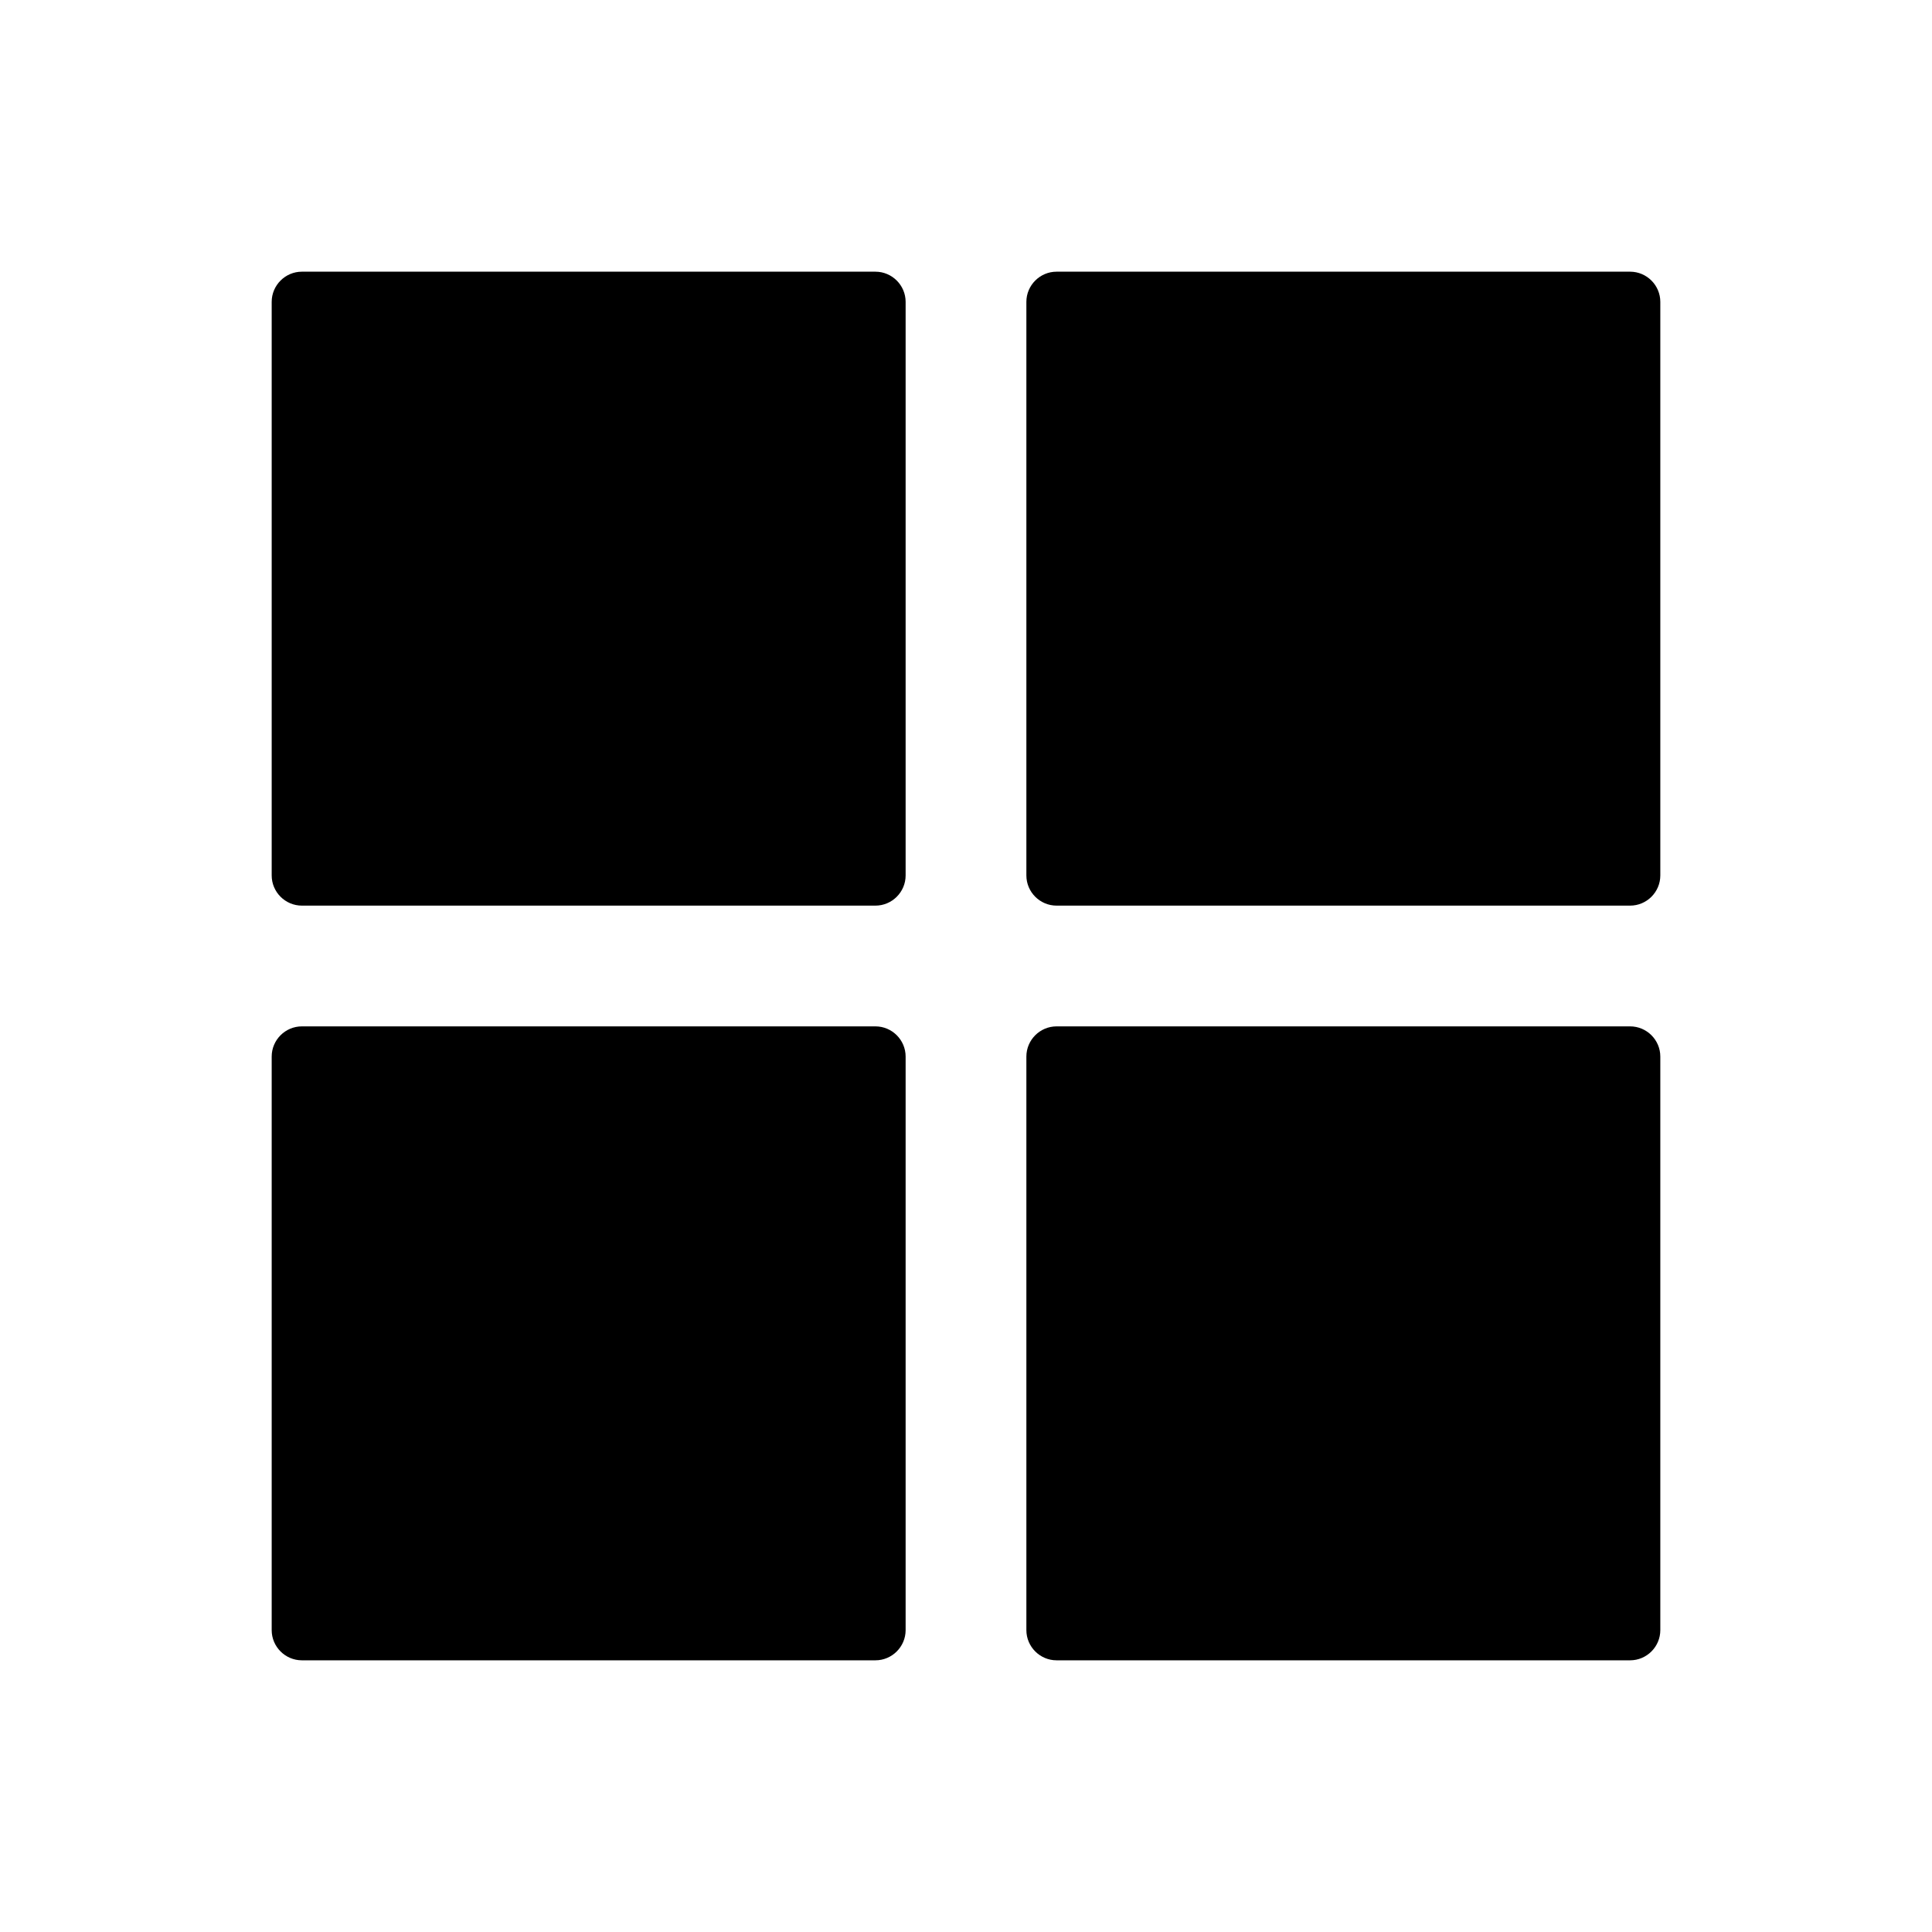
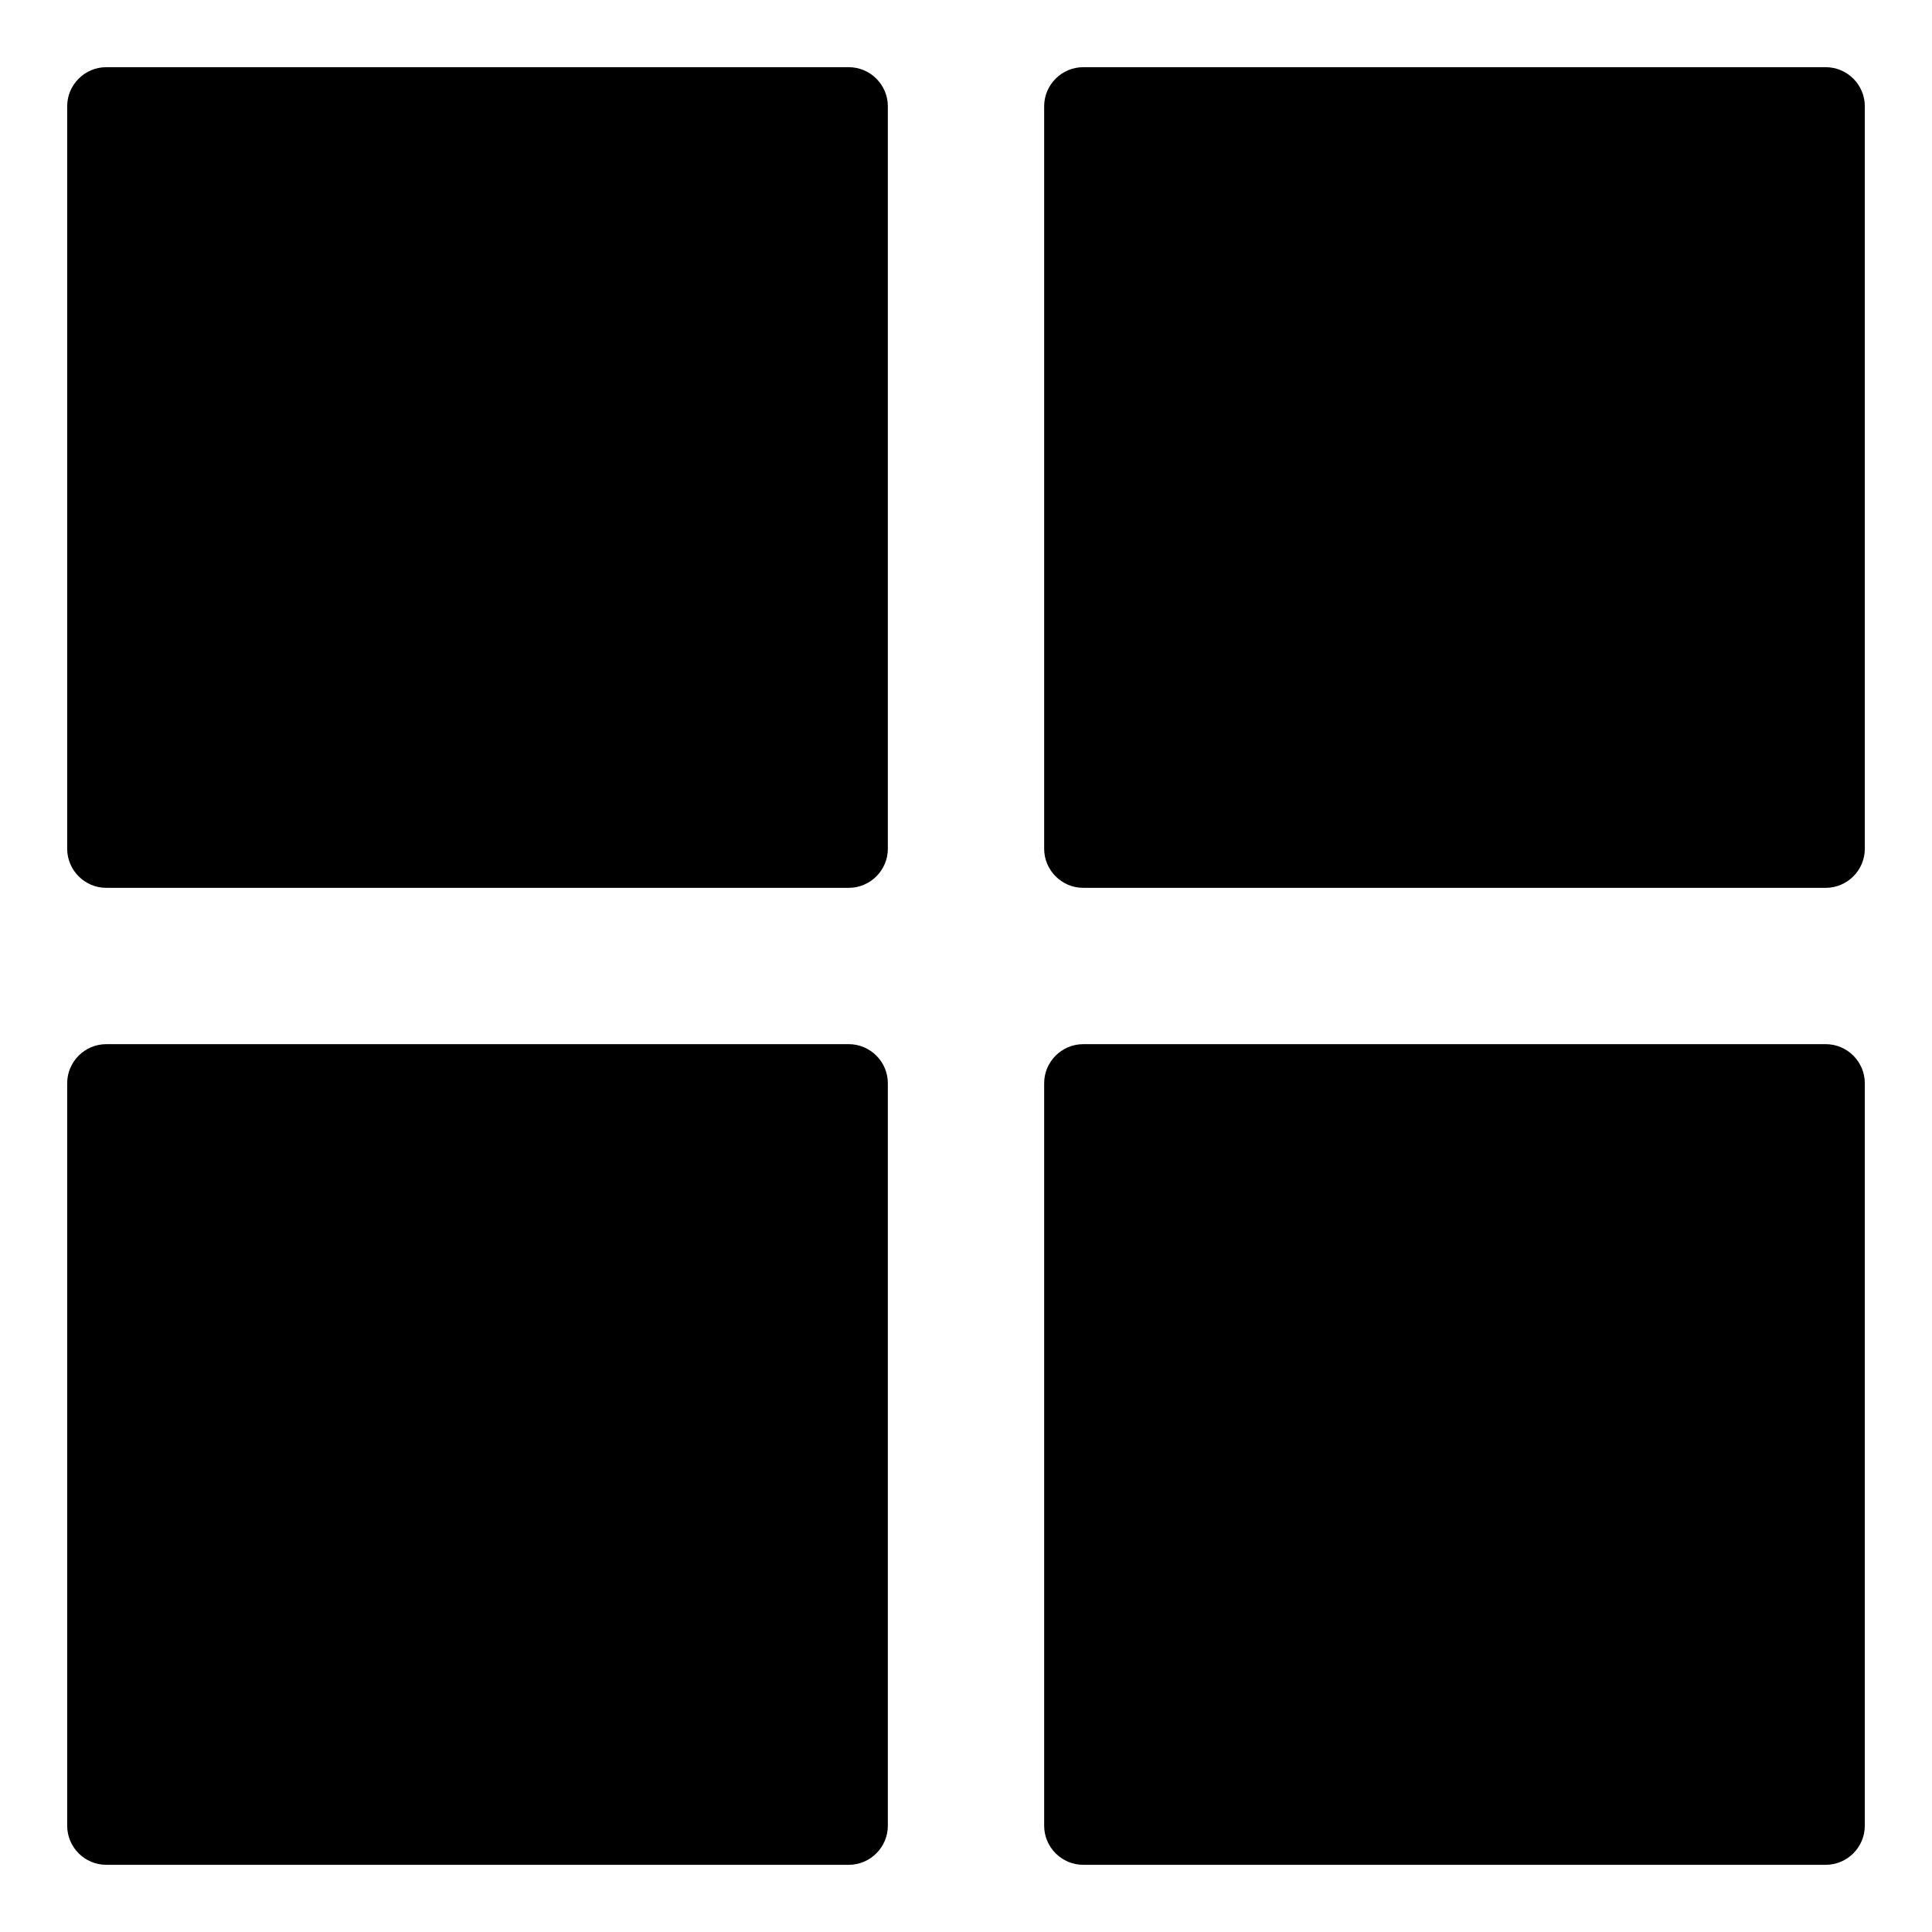
- <svg xmlns="http://www.w3.org/2000/svg" t="1548731904034" class="icon" style="" viewBox="0 0 1024 1024" version="1.1" p-id="2570" width="200" height="200">
+ <svg xmlns="http://www.w3.org/2000/svg" t="1548753268355" class="icon" style="" viewBox="0 0 1024 1024" version="1.1" p-id="1783" width="200" height="200">
  <defs>
    <style type="text/css" />
  </defs>
-   <path d="M864 144H560c-8.8 0-16 7.2-16 16v304c0 8.8 7.2 16 16 16h304c8.8 0 16-7.2 16-16V160c0-8.8-7.2-16-16-16zM864 544H560c-8.8 0-16 7.2-16 16v304c0 8.8 7.2 16 16 16h304c8.8 0 16-7.2 16-16V560c0-8.8-7.2-16-16-16zM464 144H160c-8.8 0-16 7.2-16 16v304c0 8.8 7.2 16 16 16h304c8.8 0 16-7.2 16-16V160c0-8.8-7.2-16-16-16zM464 544H160c-8.8 0-16 7.2-16 16v304c0 8.8 7.2 16 16 16h304c8.8 0 16-7.2 16-16V560c0-8.8-7.2-16-16-16z" p-id="2571" />
+   <path d="M967.677 35.61H574.138c-11.392 0-20.713 9.321-20.713 20.713v393.54c0 11.392 9.321 20.713 20.713 20.713h393.54c11.392 0 20.713-9.321 20.713-20.713V56.323c0-11.392-9.321-20.713-20.713-20.713z m0 517.815H574.138c-11.392 0-20.713 9.321-20.713 20.713v393.54c0 11.392 9.321 20.713 20.713 20.713h393.54c11.392 0 20.713-9.321 20.713-20.713V574.138c0-11.392-9.321-20.713-20.713-20.713zM449.862 35.61H56.323c-11.392 0-20.713 9.321-20.713 20.713v393.54c0 11.392 9.321 20.713 20.713 20.713h393.54c11.392 0 20.713-9.321 20.713-20.713V56.323c0-11.392-9.321-20.713-20.713-20.713z m0 517.815H56.323c-11.392 0-20.713 9.321-20.713 20.713v393.54c0 11.392 9.321 20.713 20.713 20.713h393.54c11.392 0 20.713-9.321 20.713-20.713V574.138c0-11.392-9.321-20.713-20.713-20.713z" p-id="1784" />
</svg>
